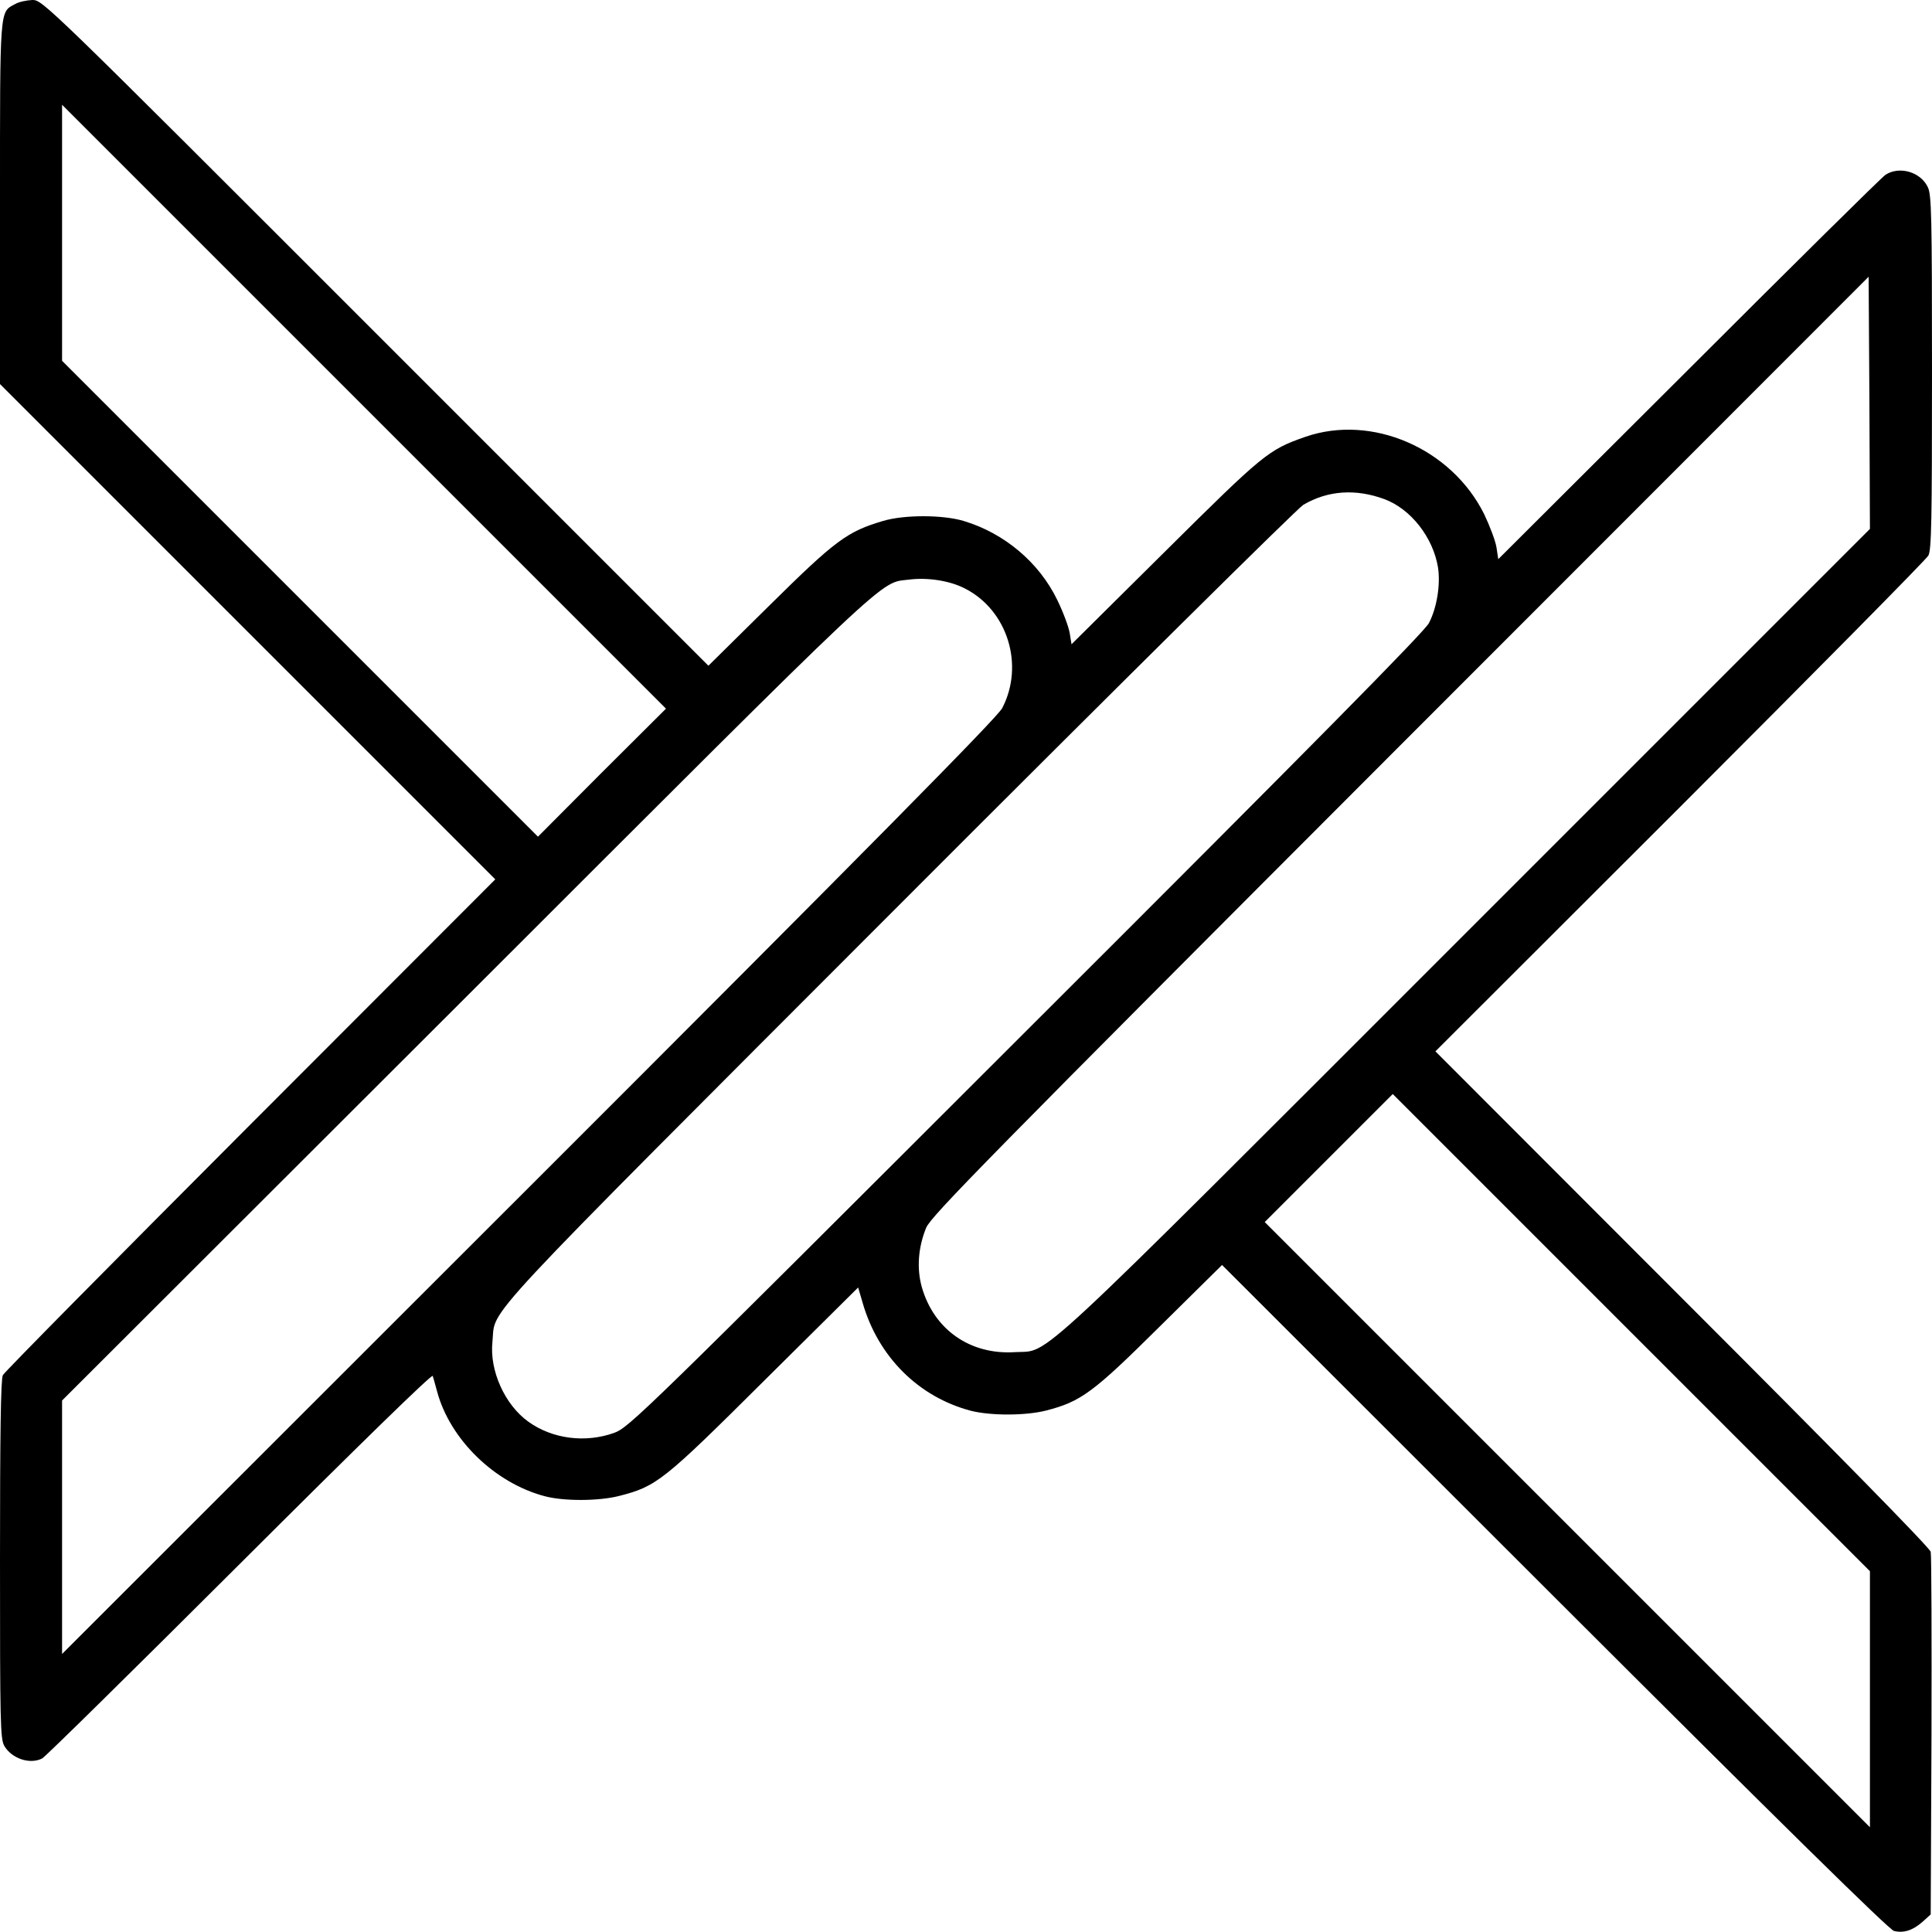
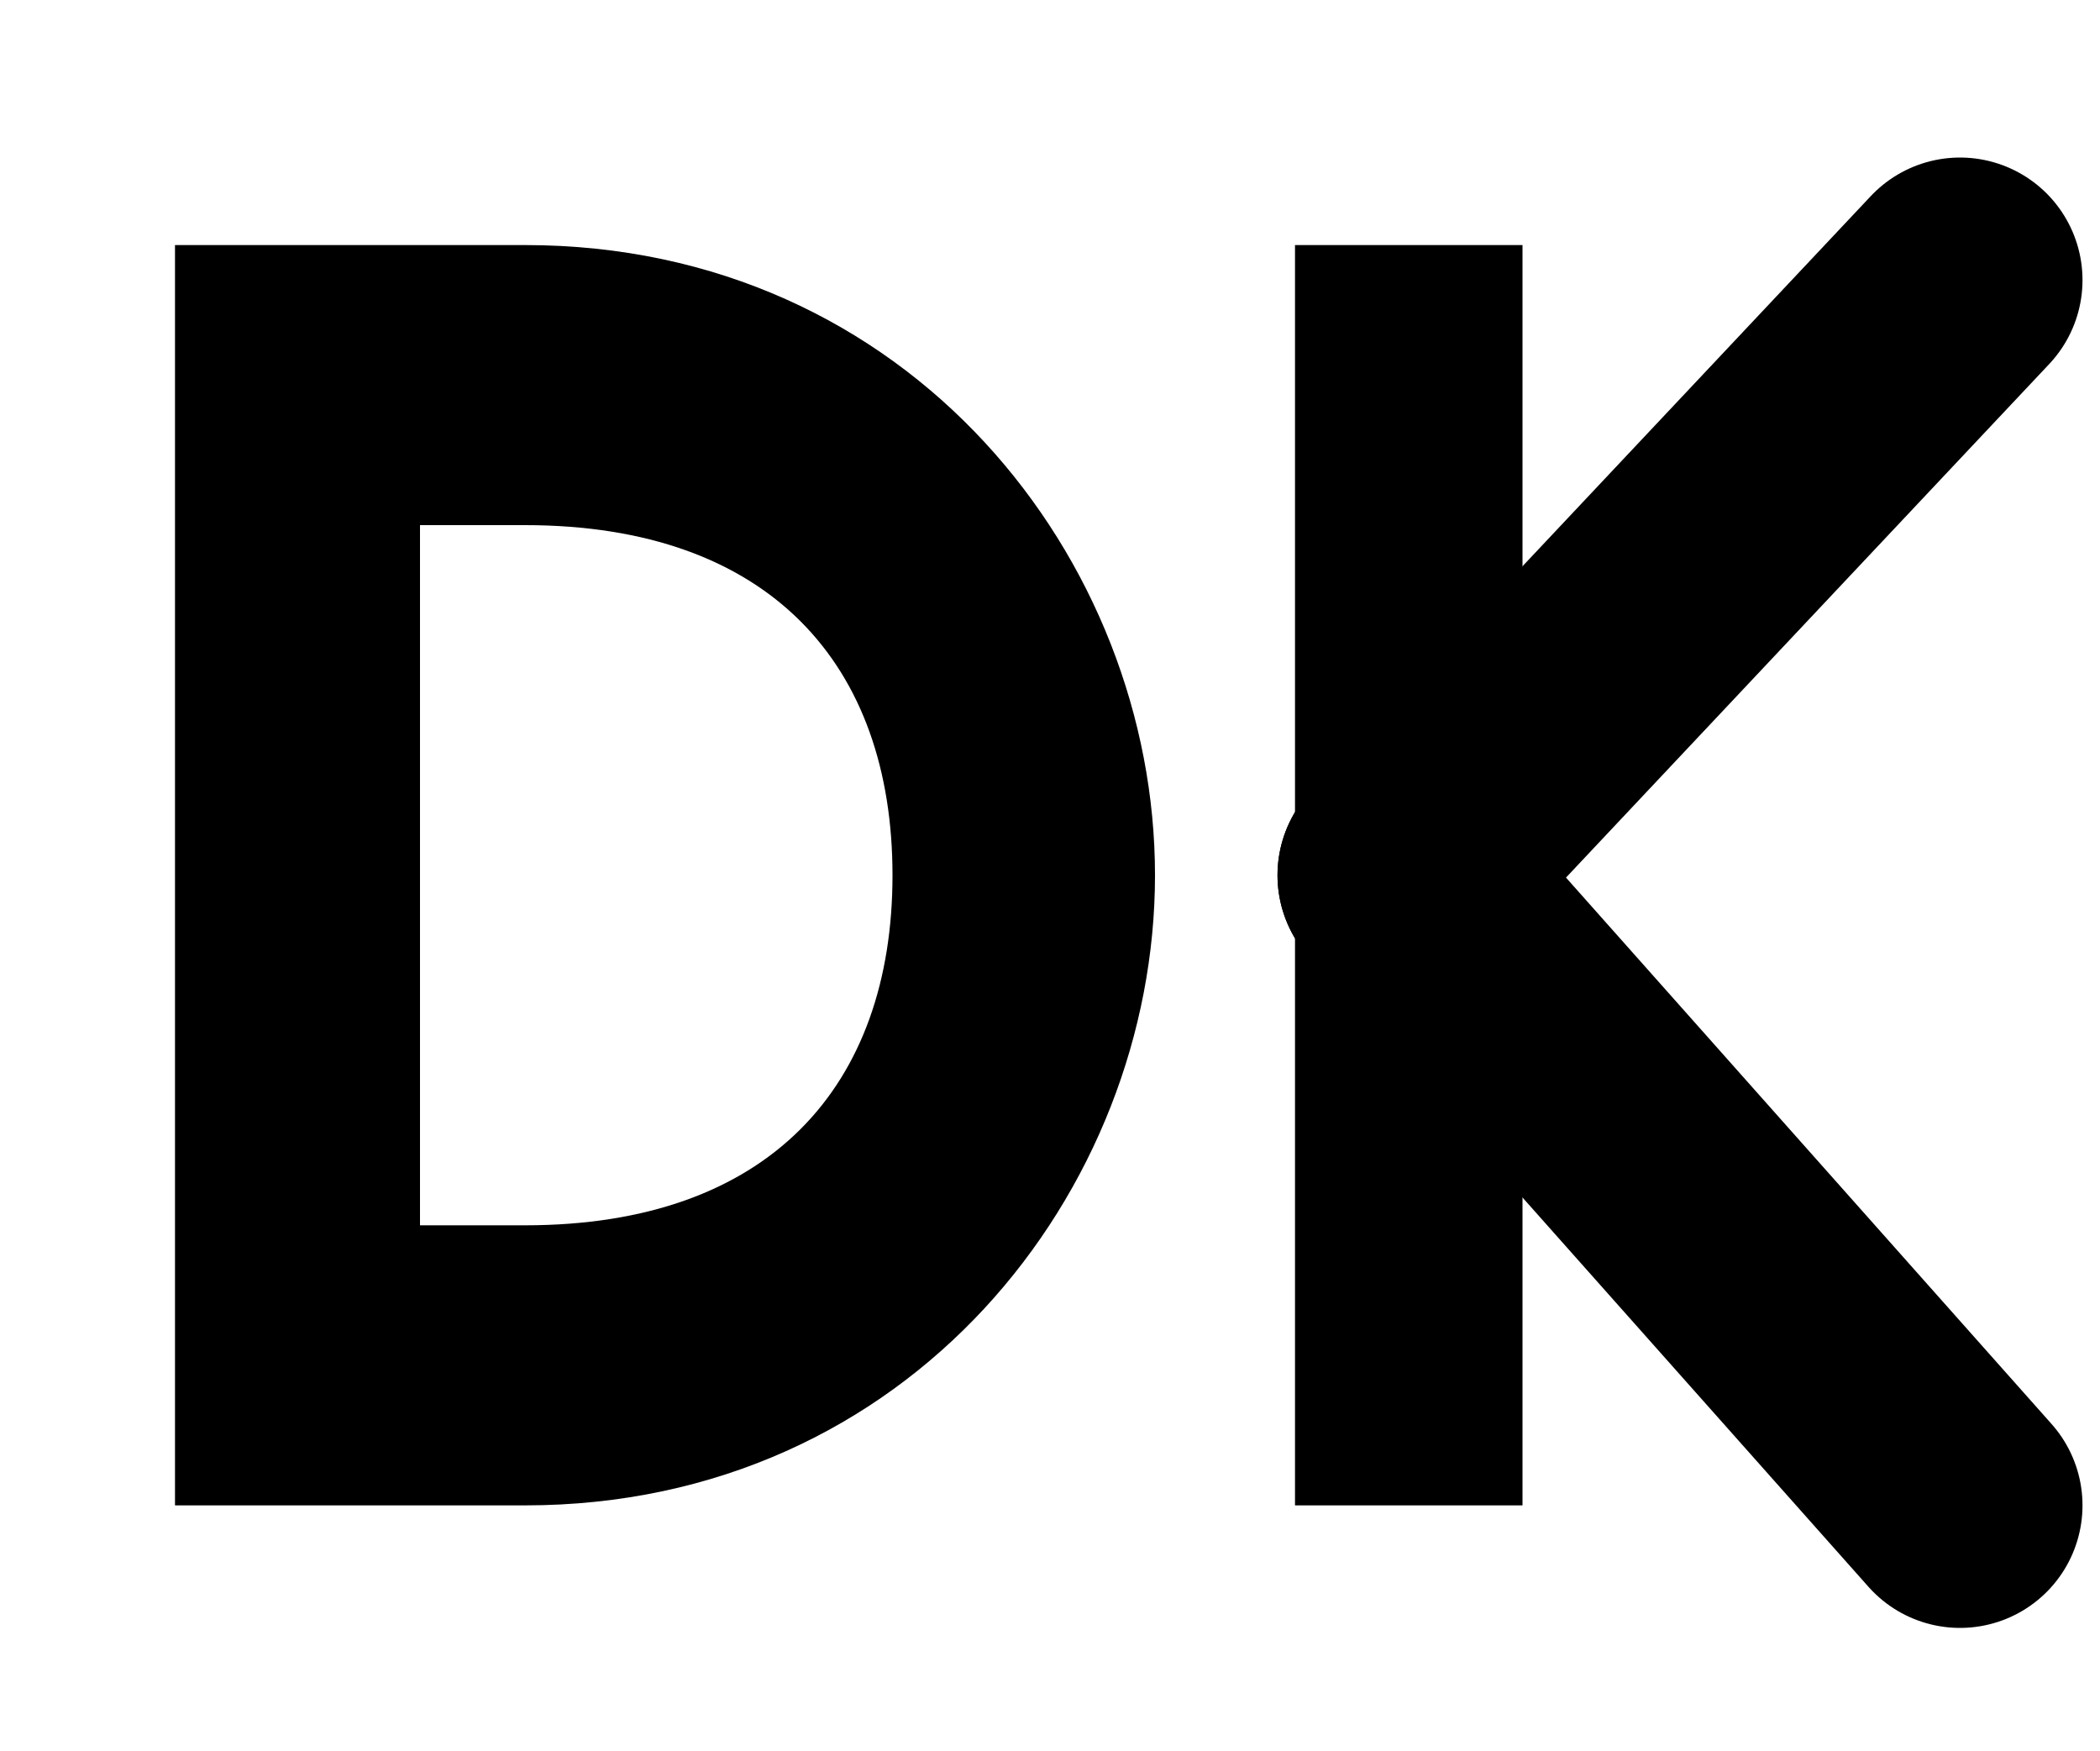
- <svg xmlns="http://www.w3.org/2000/svg" version="1.0" width="747pt" height="747pt" viewBox="0 0 747 747" preserveAspectRatio="xMidYMid meet">
-   <g transform="translate(0,747) scale(0.1,-0.1)" fill="#000000" stroke="none">
-     <path d="M58 7454 c-60 -32 -58 -8 -58 -771 l0 -698 957 -957 958 -958 -947 -948 c-520 -521 -951 -957 -957 -969 -8 -15 -11 -229 -11 -713 0 -634 1 -694 17 -721 29 -49 99 -72 146 -48 12 6 356 345 764 752 468 467 744 736 746 727 3 -8 10 -35 17 -60 50 -186 223 -354 416 -405 75 -20 210 -19 288 1 145 37 171 58 562 447 l362 359 17 -58 c60 -210 217 -366 420 -419 76 -19 210 -19 289 1 136 35 182 69 441 326 l240 237 1285 -1284 c880 -879 1294 -1286 1313 -1291 38 -9 72 2 110 35 l32 29 3 689 c1 378 0 699 -3 713 -4 16 -366 385 -961 980 l-954 955 946 945 c520 520 952 957 960 972 12 23 14 135 14 708 0 611 -2 686 -16 716 -28 60 -111 83 -164 48 -14 -9 -356 -347 -761 -752 l-736 -734 -7 46 c-4 25 -26 83 -48 129 -127 254 -434 387 -691 298 -143 -50 -161 -65 -543 -444 l-361 -358 -7 43 c-4 24 -25 81 -48 128 -70 145 -205 259 -363 306 -81 24 -229 24 -310 0 -139 -41 -184 -74 -438 -325 l-238 -235 -1287 1287 c-1284 1284 -1287 1287 -1327 1287 -22 -1 -52 -7 -67 -16z m2269 -2971 l-247 -248 -920 920 -920 920 0 495 0 495 1167 -1167 1168 -1168 -248 -247z m3341 -620 c-1721 -1721 -1603 -1612 -1744 -1621 -173 -11 -313 87 -360 252 -20 72 -14 153 17 229 20 46 227 257 1833 1865 l1811 1812 3 -487 2 -488 -1562 -1562z m-315 1677 c102 -38 188 -148 207 -264 10 -66 -4 -155 -35 -215 -17 -33 -441 -463 -1557 -1577 -1492 -1491 -1535 -1532 -1593 -1554 -111 -40 -239 -24 -332 43 -91 65 -151 198 -139 309 14 136 -94 20 1570 1686 875 876 1540 1534 1565 1550 95 56 203 63 314 22z m-1623 -345 c165 -83 232 -296 145 -463 -17 -34 -508 -532 -1829 -1852 l-1806 -1805 0 490 0 490 1563 1561 c1676 1675 1594 1598 1712 1613 71 9 157 -4 215 -34z m3500 -4295 l0 -495 -1170 1170 -1170 1170 247 247 248 248 922 -922 923 -923 0 -495z" />
+ <svg xmlns="http://www.w3.org/2000/svg" viewBox="0 0 120 100" width="120" height="100">
+   <g fill="#000000">
+     <path fill-rule="evenodd" d="M10,14 L30,14 C52,14 66,32 66,50 C66,68 52,86 30,86 L10,86 Z M24,30 L30,30 C44,30 51,38 51,50 C51,62 44,70 30,70 L24,70 Z" />
+     <path d="M74,14 H87 V86 H74 Z" />
+   </g>
+   <g fill="none" stroke="#000000" stroke-width="14" stroke-linecap="round" stroke-linejoin="round">
+     <path d="M80,50 L112,16" />
+     <path d="M80,50 L112,86" />
  </g>
</svg>
